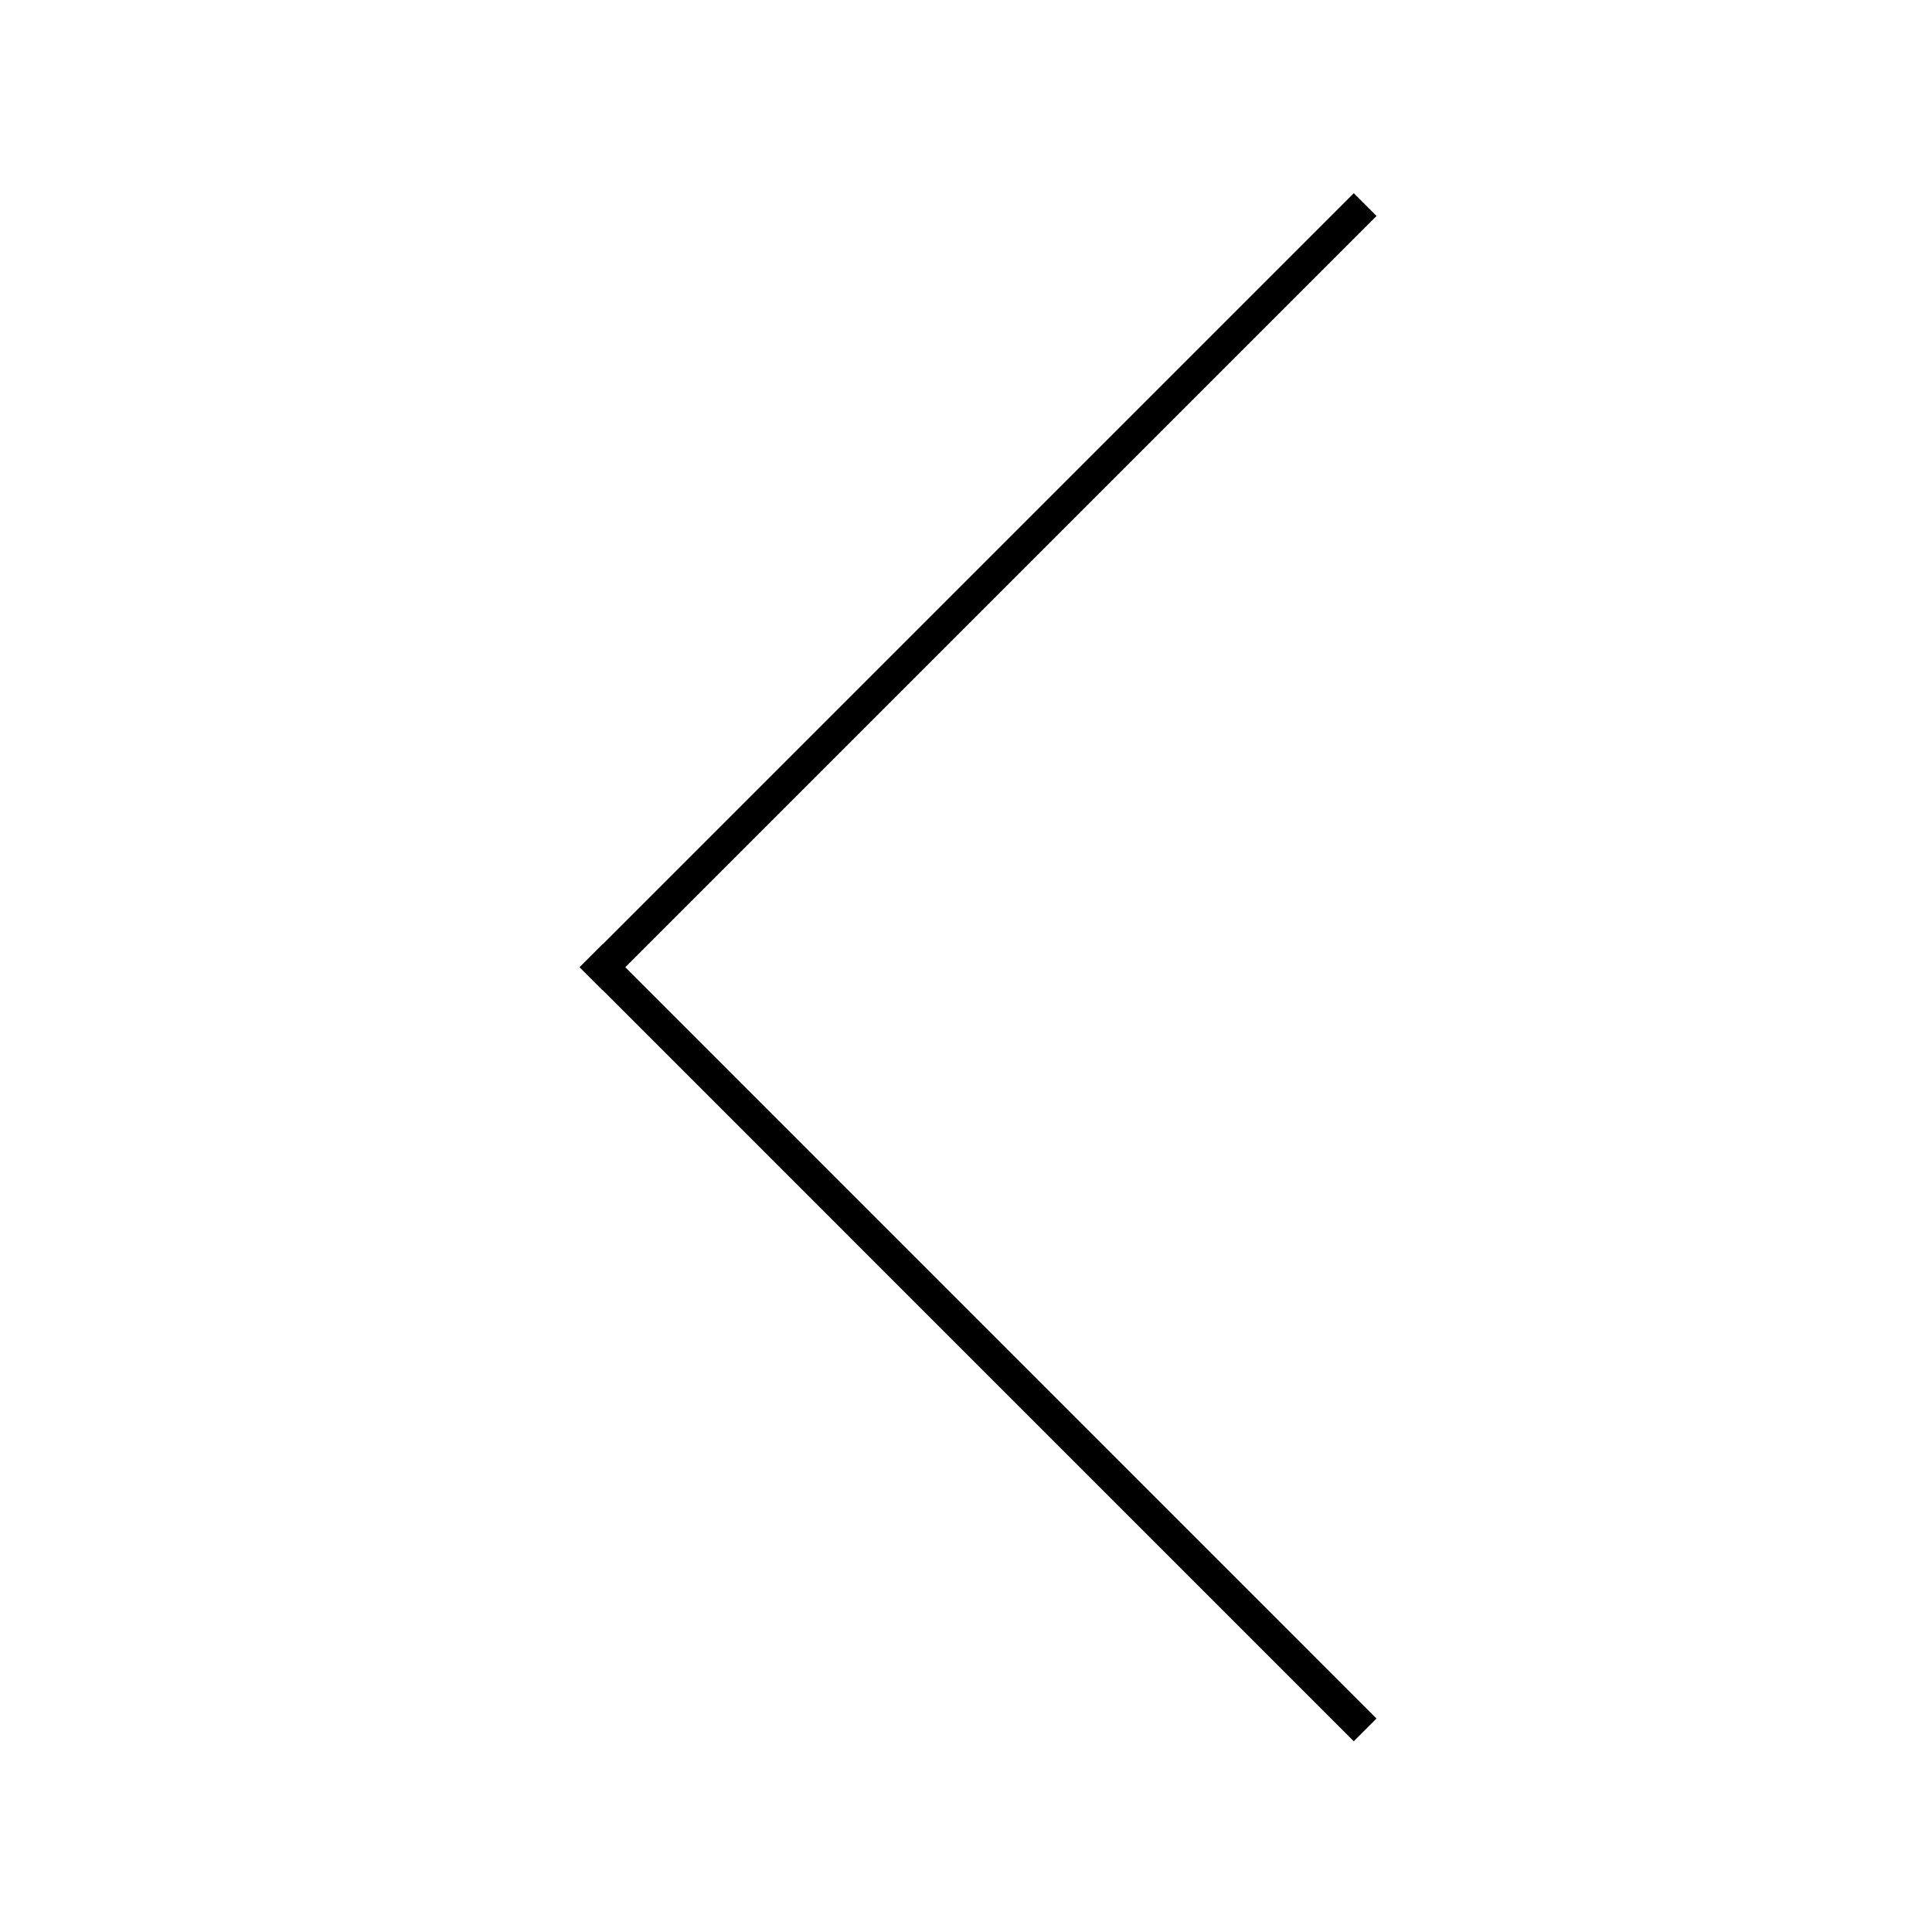
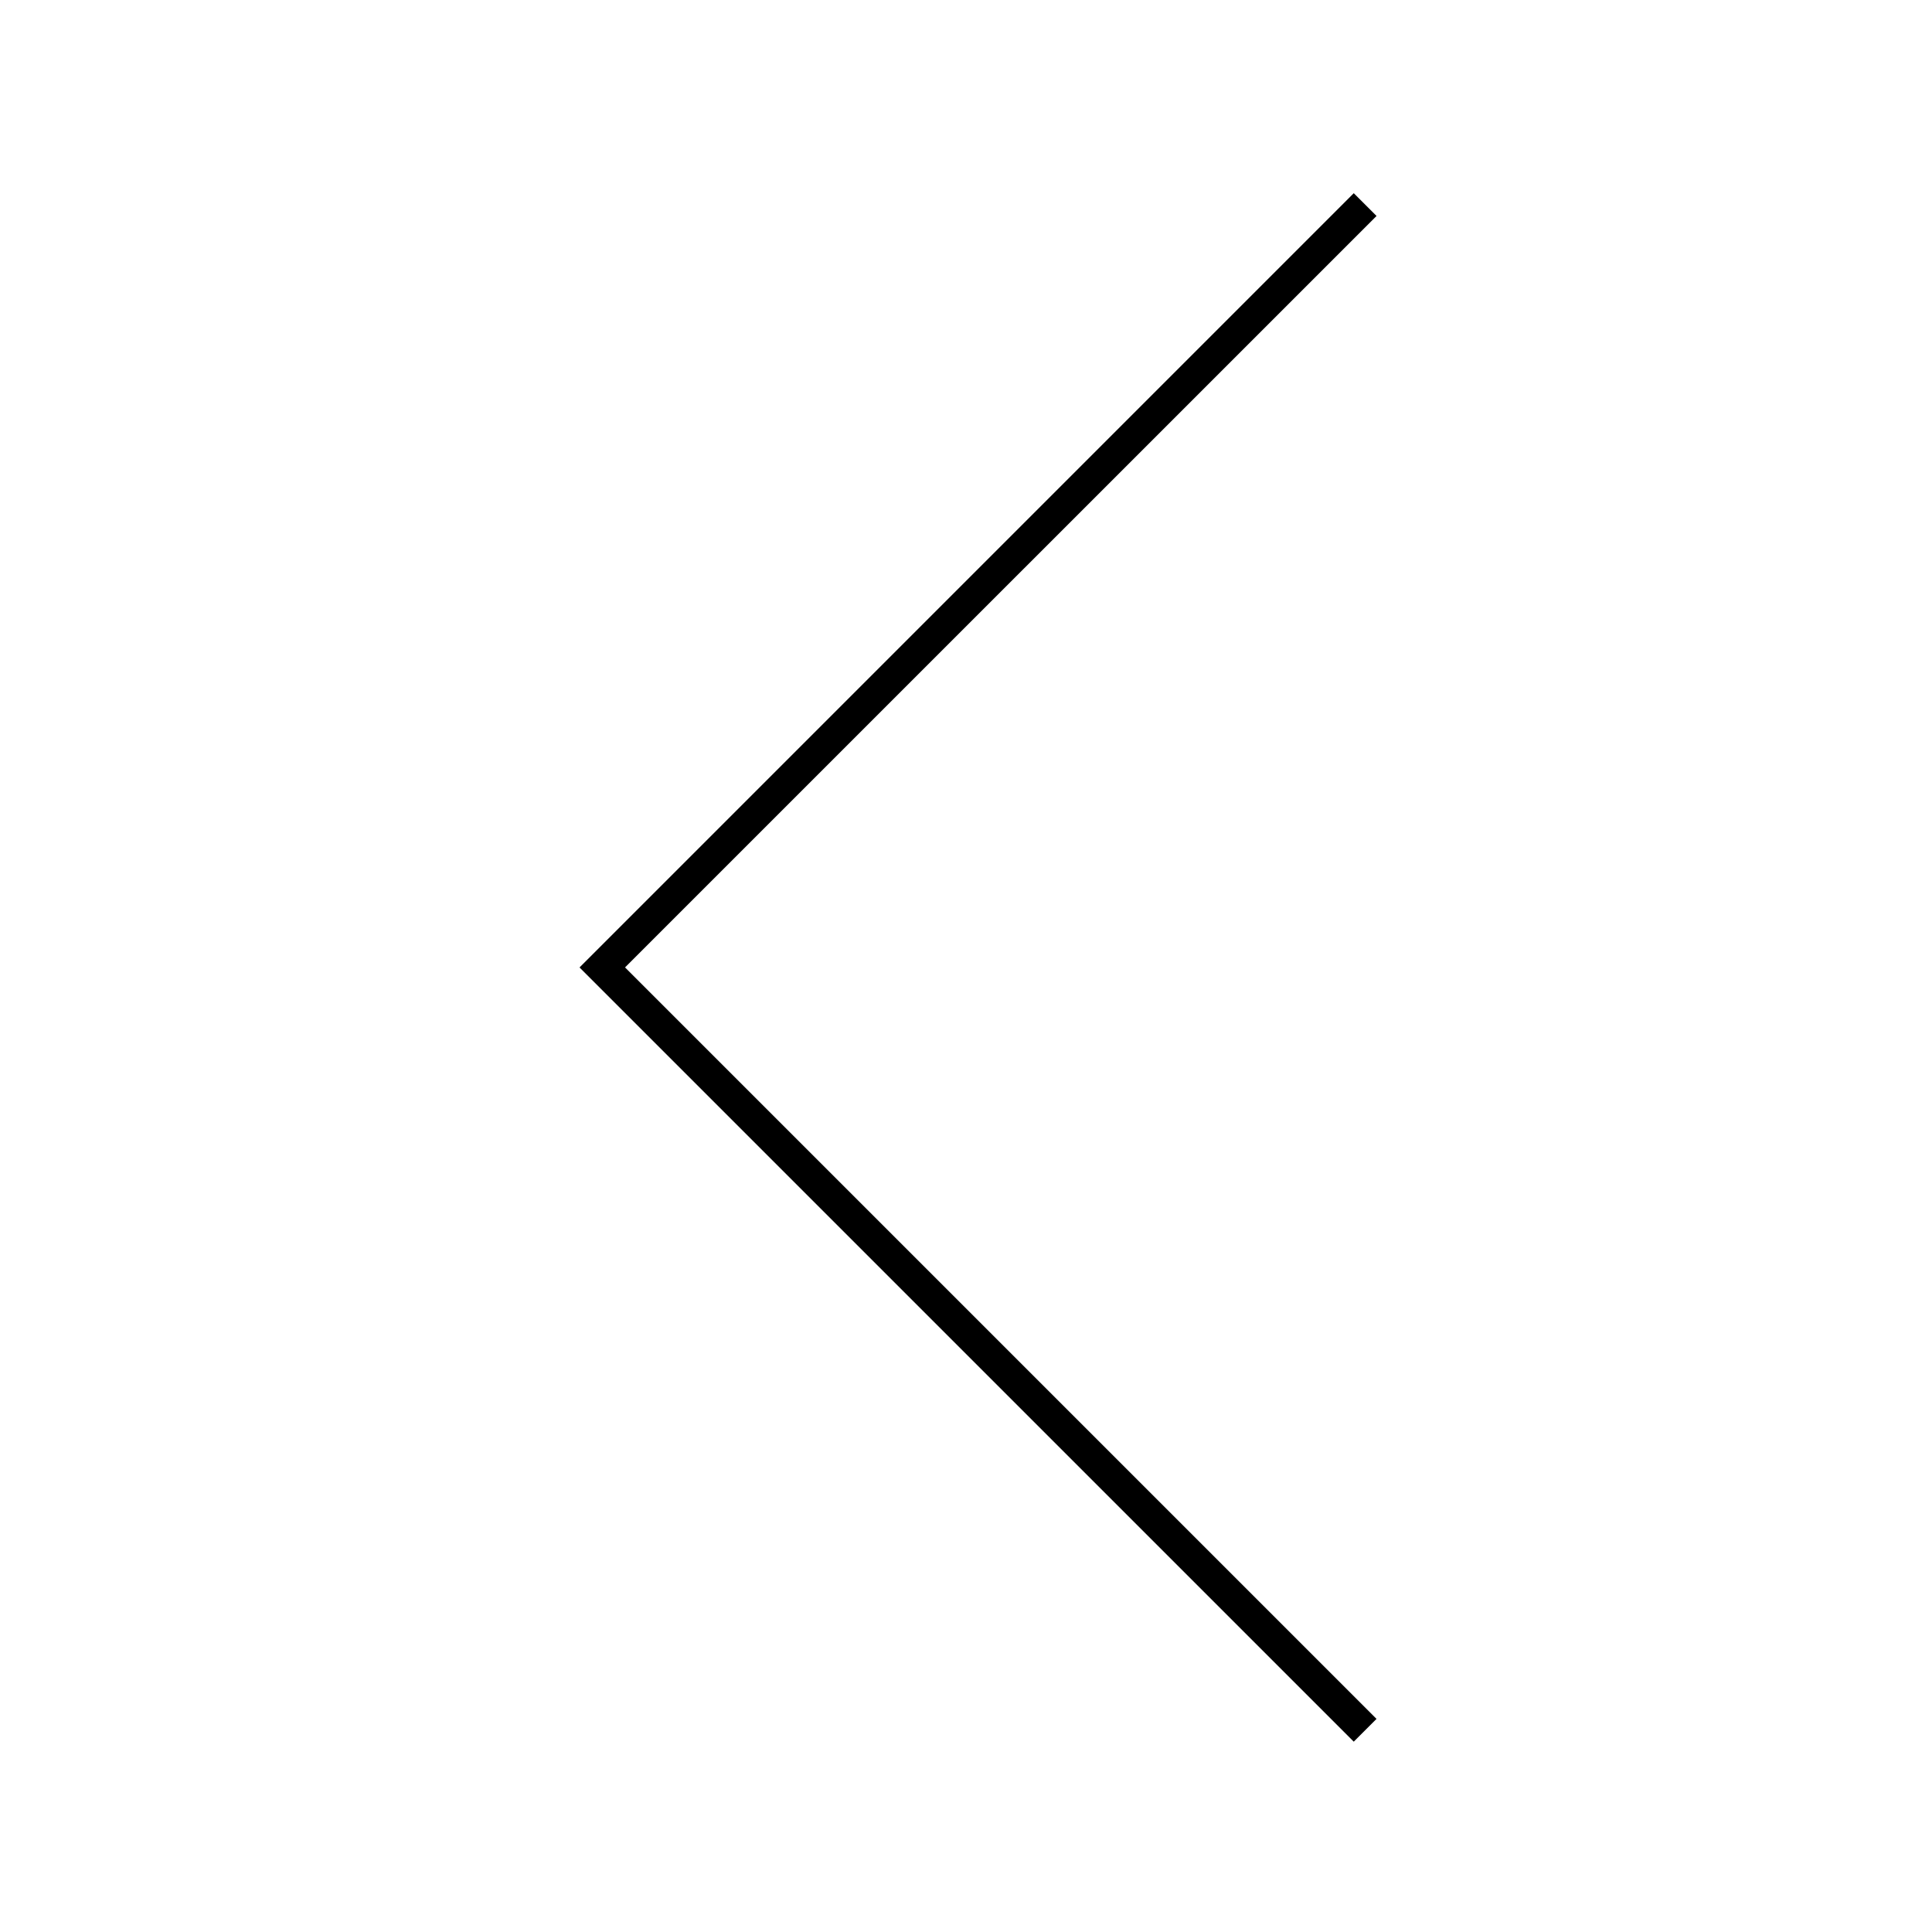
<svg xmlns="http://www.w3.org/2000/svg" width="60" height="60" viewBox="0 0 60 60">
-   <path fill-rule="evenodd" d="M18.707,6 L42.038,29.331 L42.043,29.328 L42.75,30.035 L42.745,30.038 L42.749,30.042 L42.042,30.749 L42.038,30.745 L18.708,54.077 L18.001,53.37 L41.331,30.038 L18,6.707 L18.707,6 Z" transform="matrix(-1 0 0 1 60.75 0)" />
+   <path fill-rule="evenodd" d="M42.042,6 L42.75,6.707 L19.411,30.044 L42.749,53.382 L42.042,54.089 L18,30.048 L18.003,30.044 L18.001,30.042 L42.042,6 Z" />
</svg>
